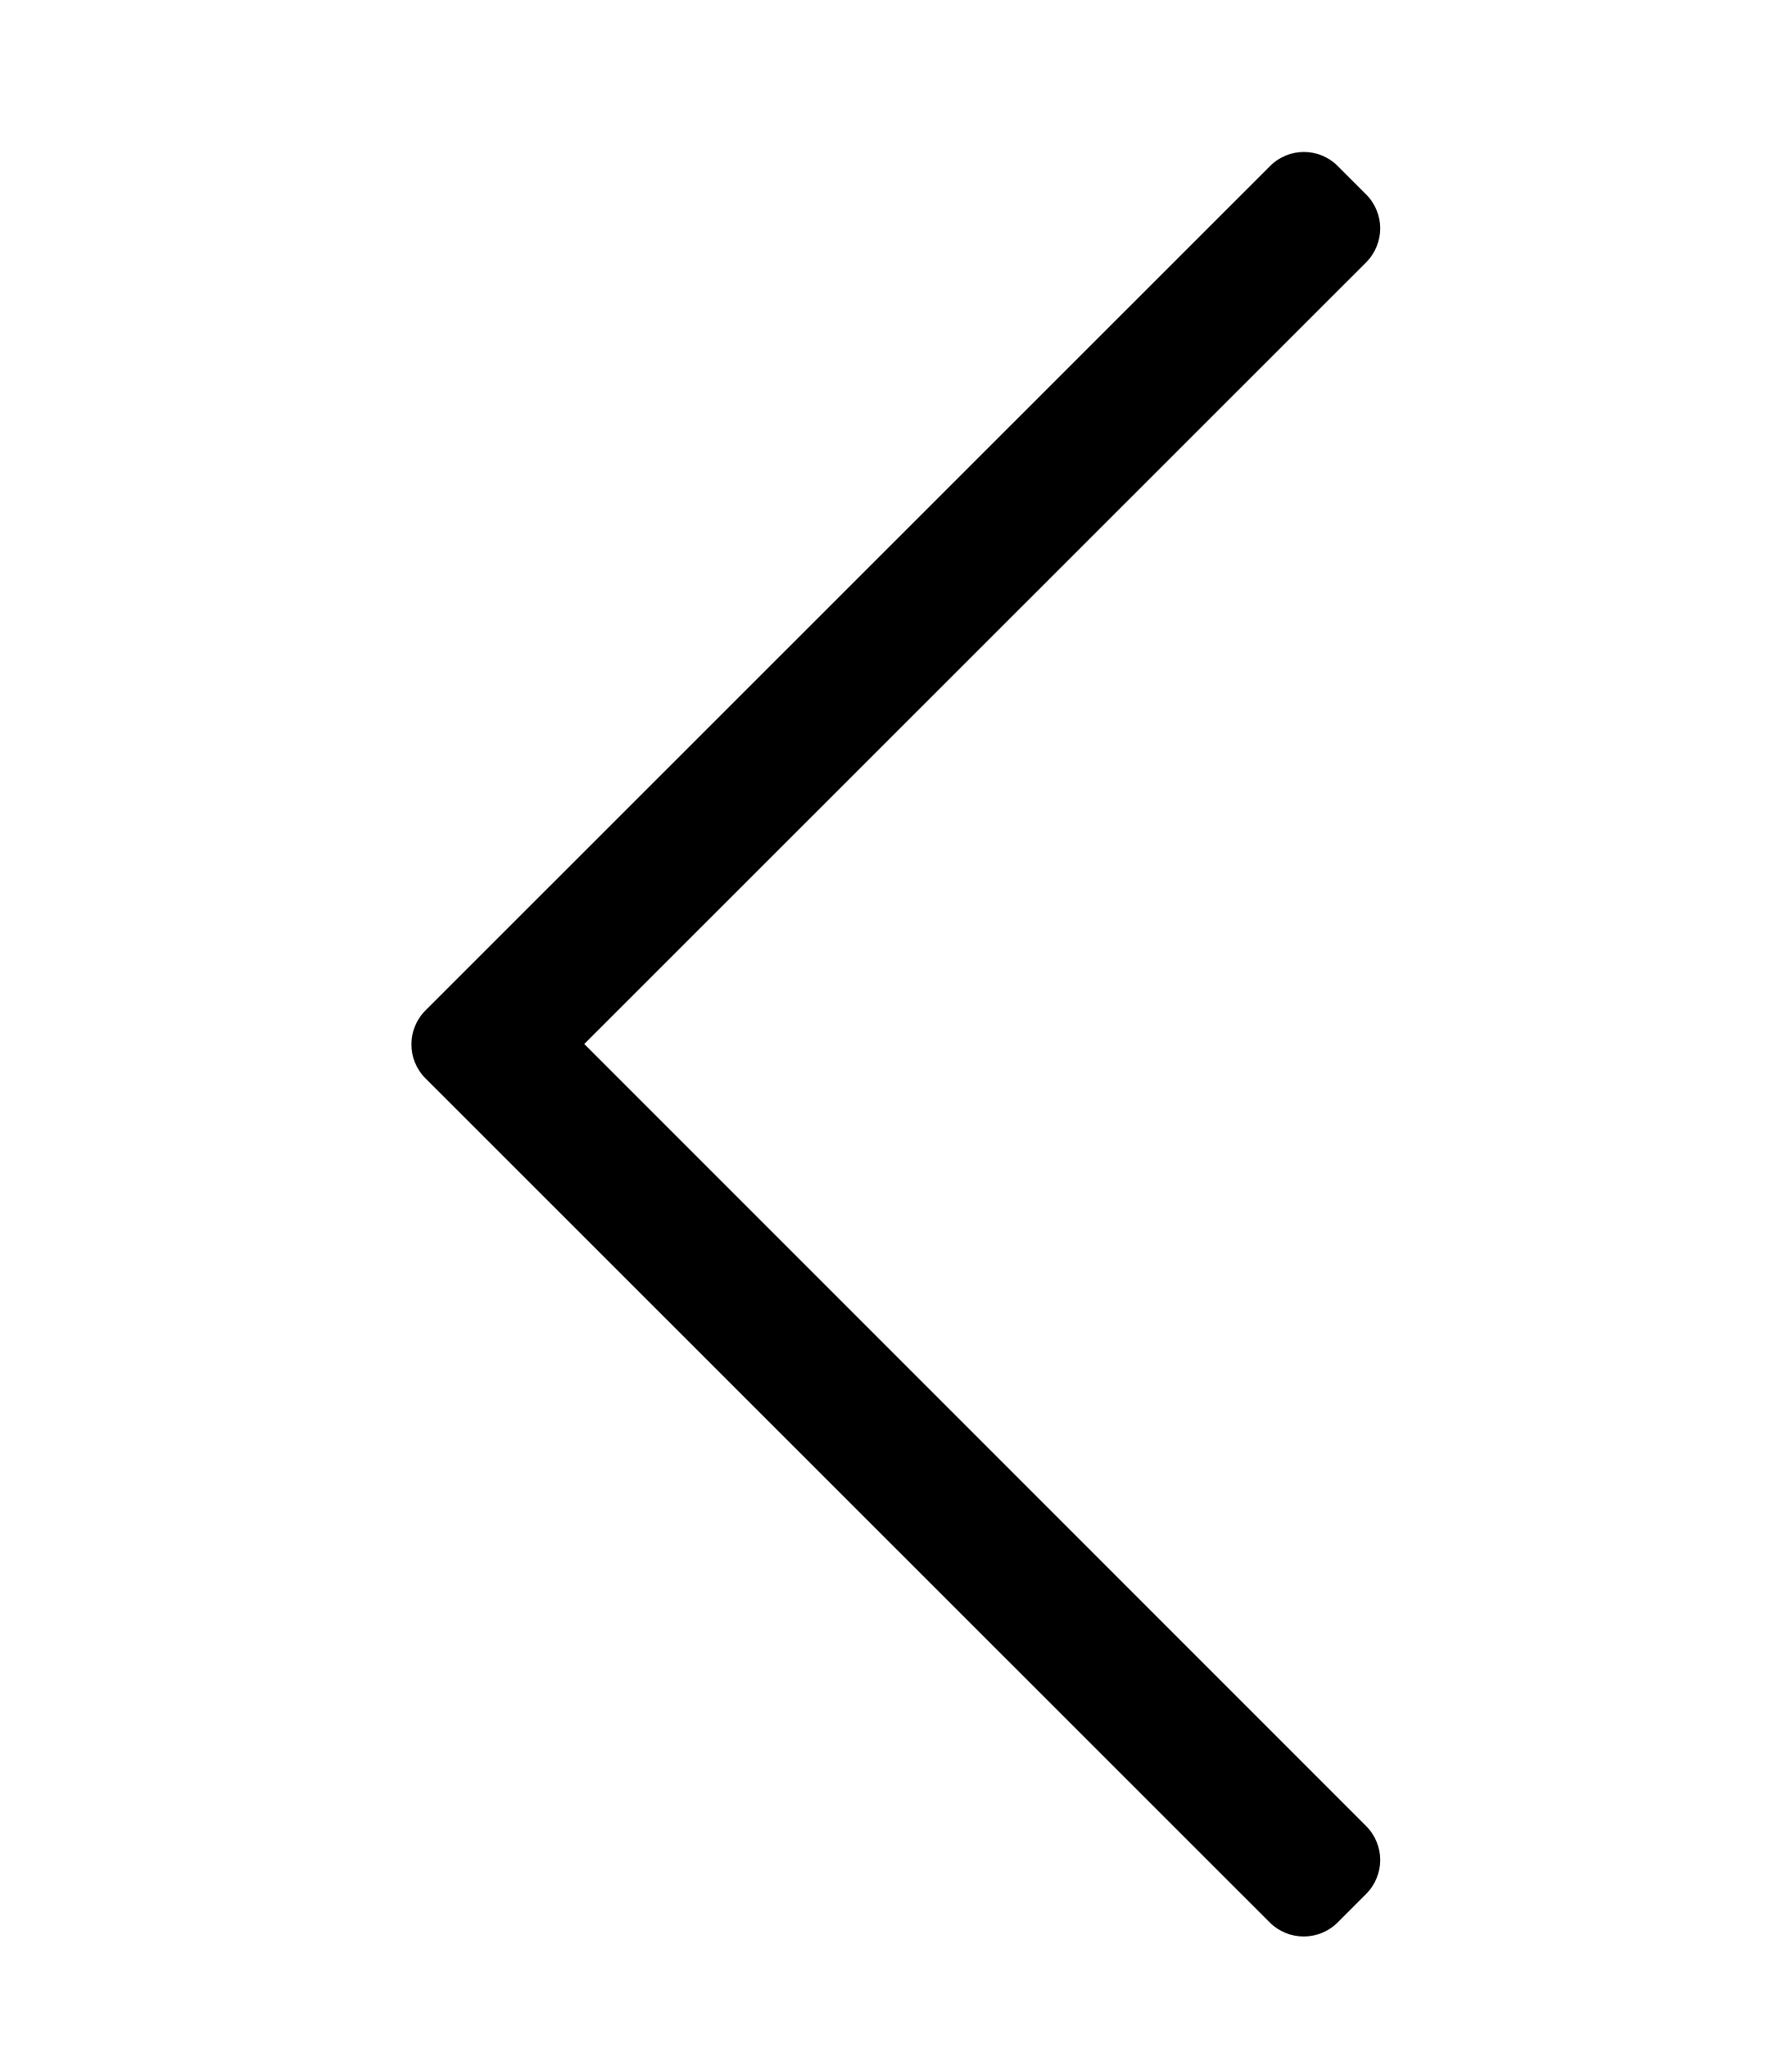
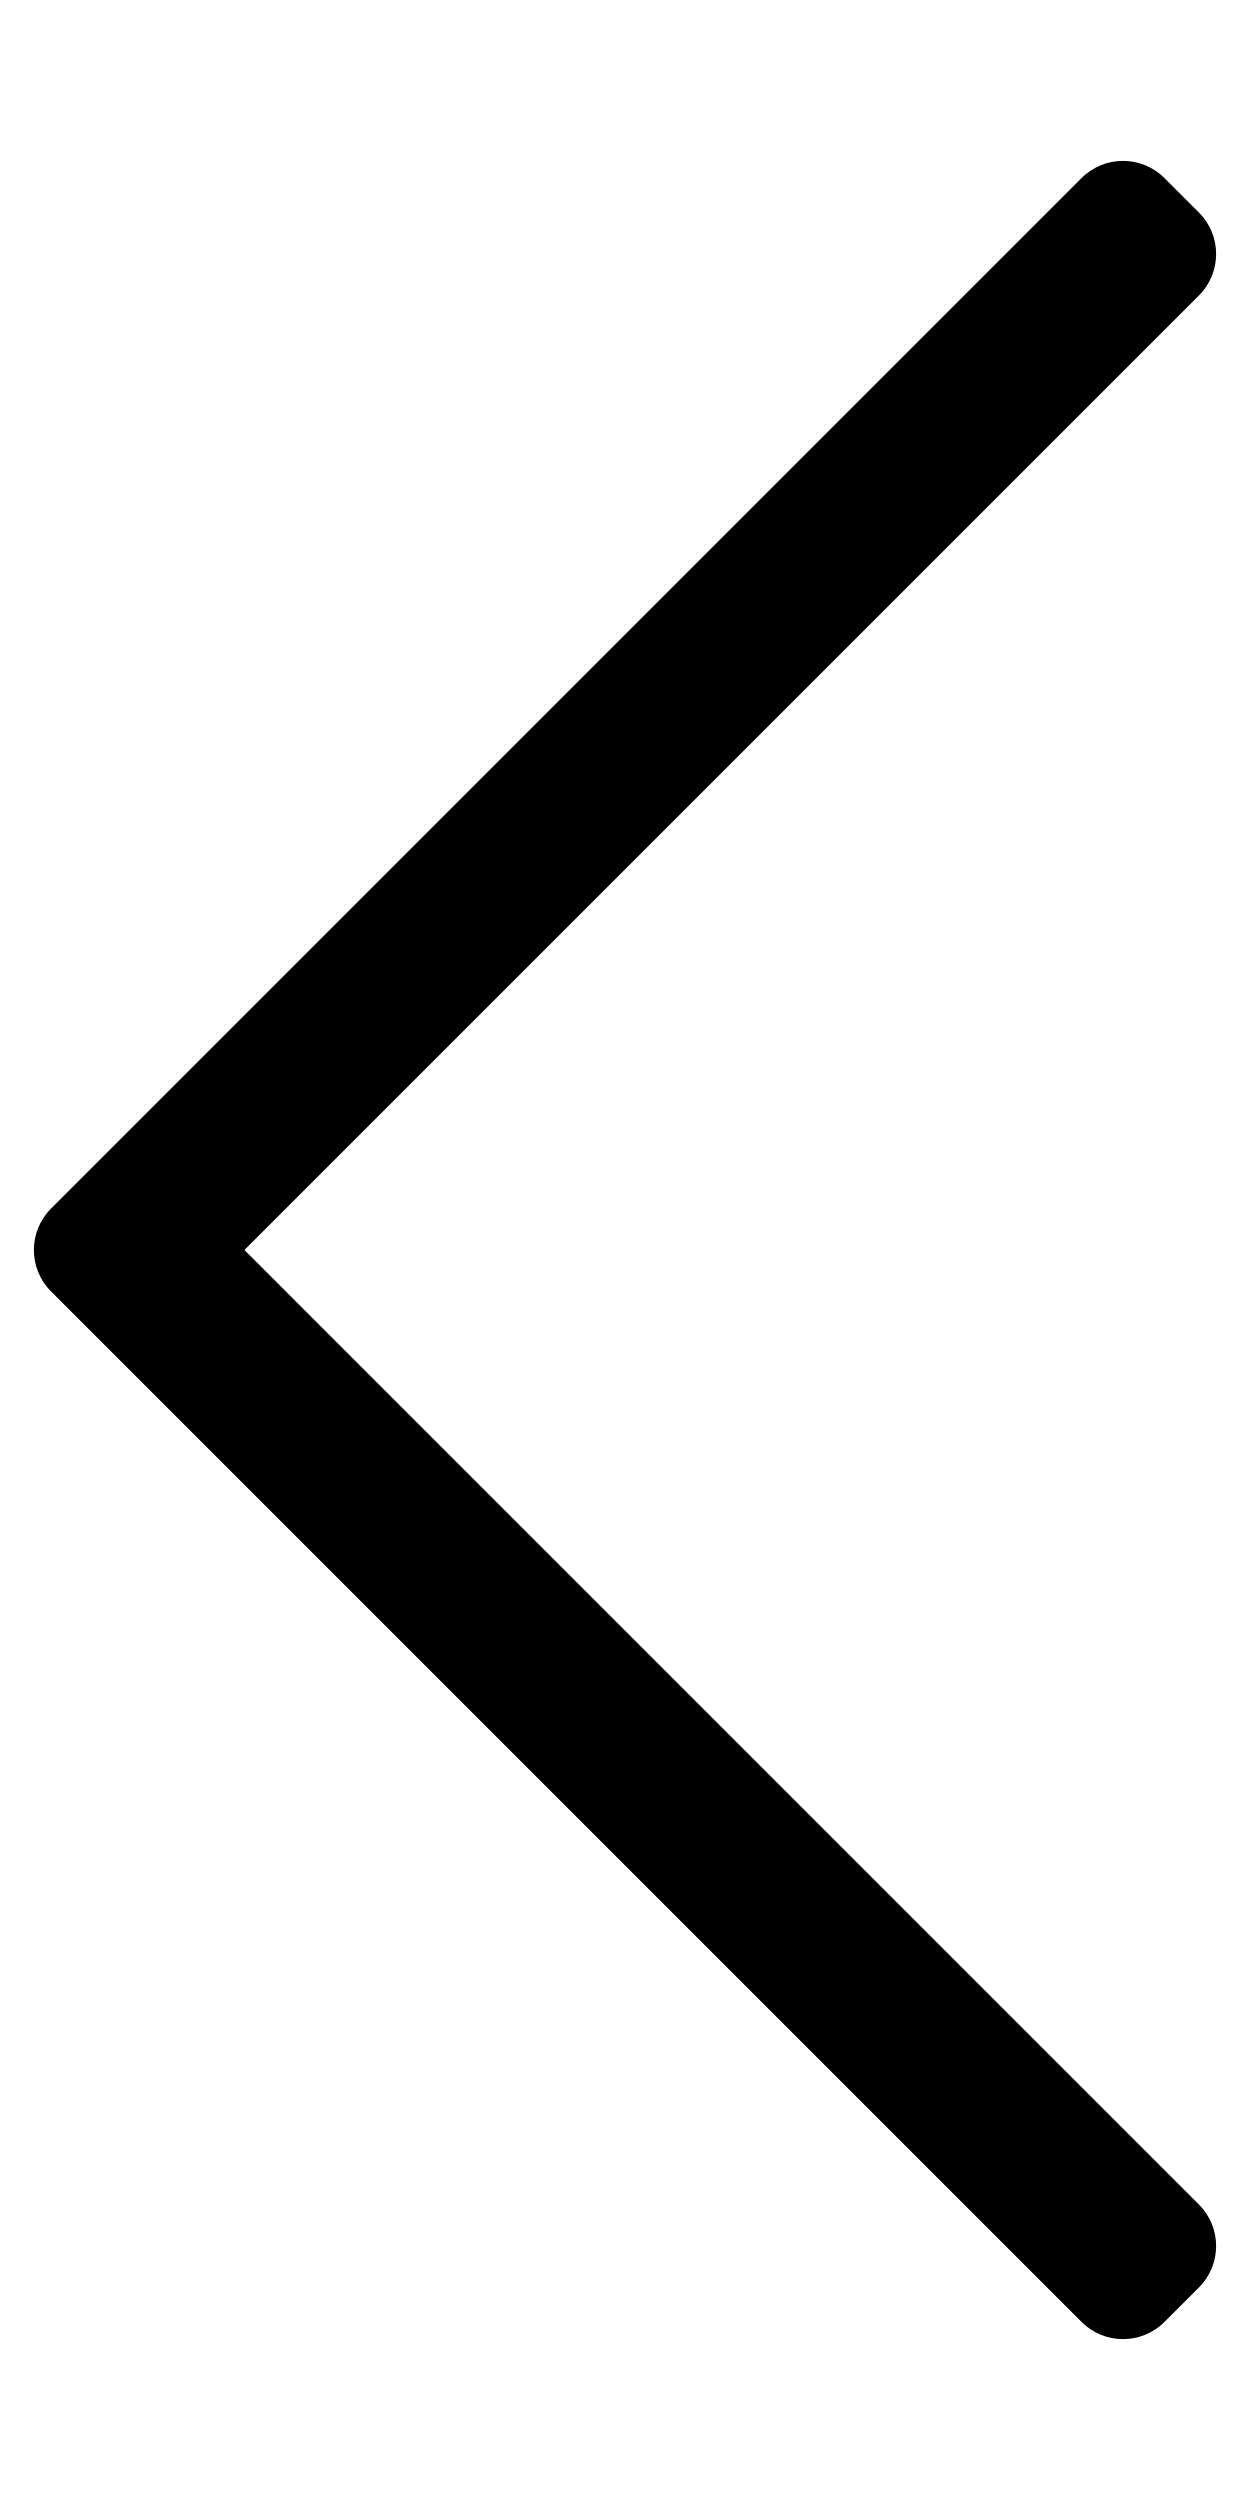
- <svg xmlns="http://www.w3.org/2000/svg" version="1.1" id="Layer_1" focusable="false" x="0px" y="0px" viewBox="0 0 448 512" style="enable-background:new 0 0 448 512;" xml:space="preserve">
-   <path d="M317.5,41.6l-211.1,211c-4.7,4.7-4.7,12.3,0,17l211.1,211c4.7,4.7,12.3,4.7,17,0l7.1-7.1c4.7-4.7,4.7-12.3,0-17L146.1,261  L341.6,65.6c4.7-4.7,4.7-12.3,0-17l-7.1-7.1C329.8,36.8,322.2,36.8,317.5,41.6z" />
+ <svg xmlns="http://www.w3.org/2000/svg" focusable="false" data-prefix="fal" data-icon="chevron-left" class="svg-inline--fa fa-chevron-left fa-w-8 cet-hero__chevron" role="img" viewBox="0 0 256 512" aria-label="chevron left">
+   <path fill="currentColor" d="M238.475 475.535l7.071-7.07c4.686-4.686 4.686-12.284 0-16.971L50.053 256 245.546 60.506c4.686-4.686 4.686-12.284 0-16.971l-7.071-7.07c-4.686-4.686-12.284-4.686-16.97 0L10.454 247.515c-4.686 4.686-4.686 12.284 0 16.971l211.051 211.05c4.686 4.686 12.284 4.686 16.97-.001z" />
</svg>
